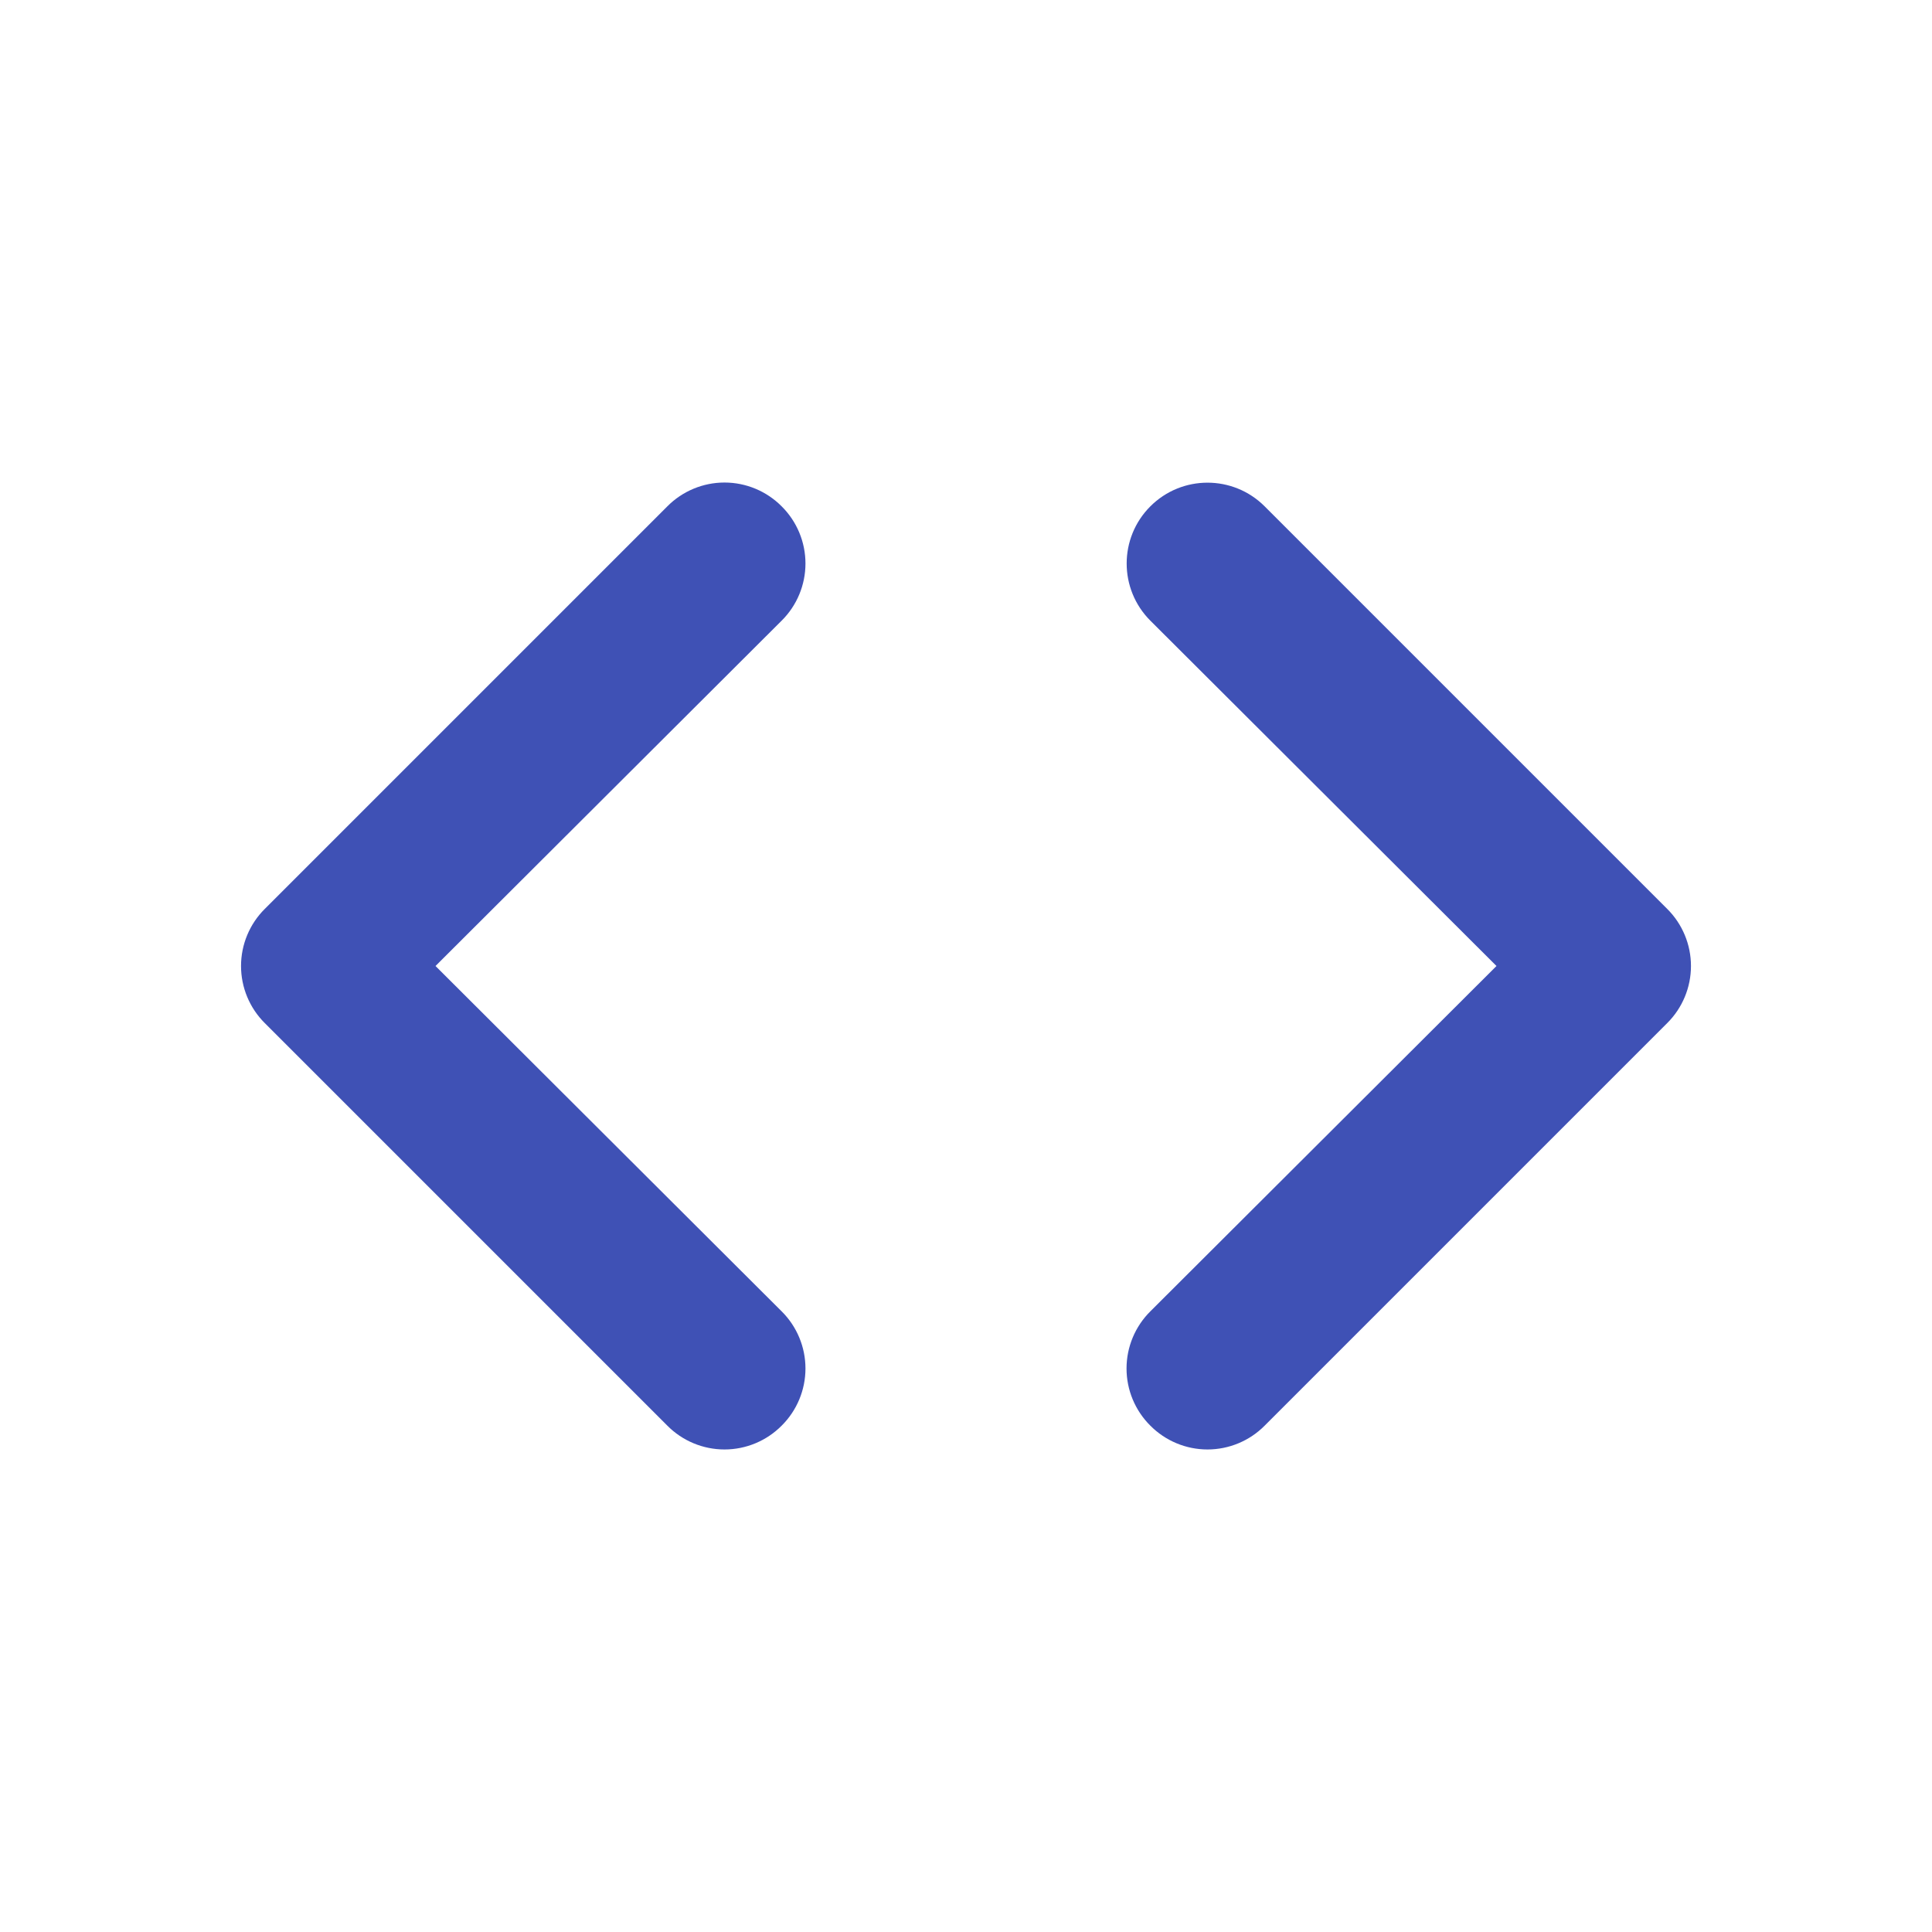
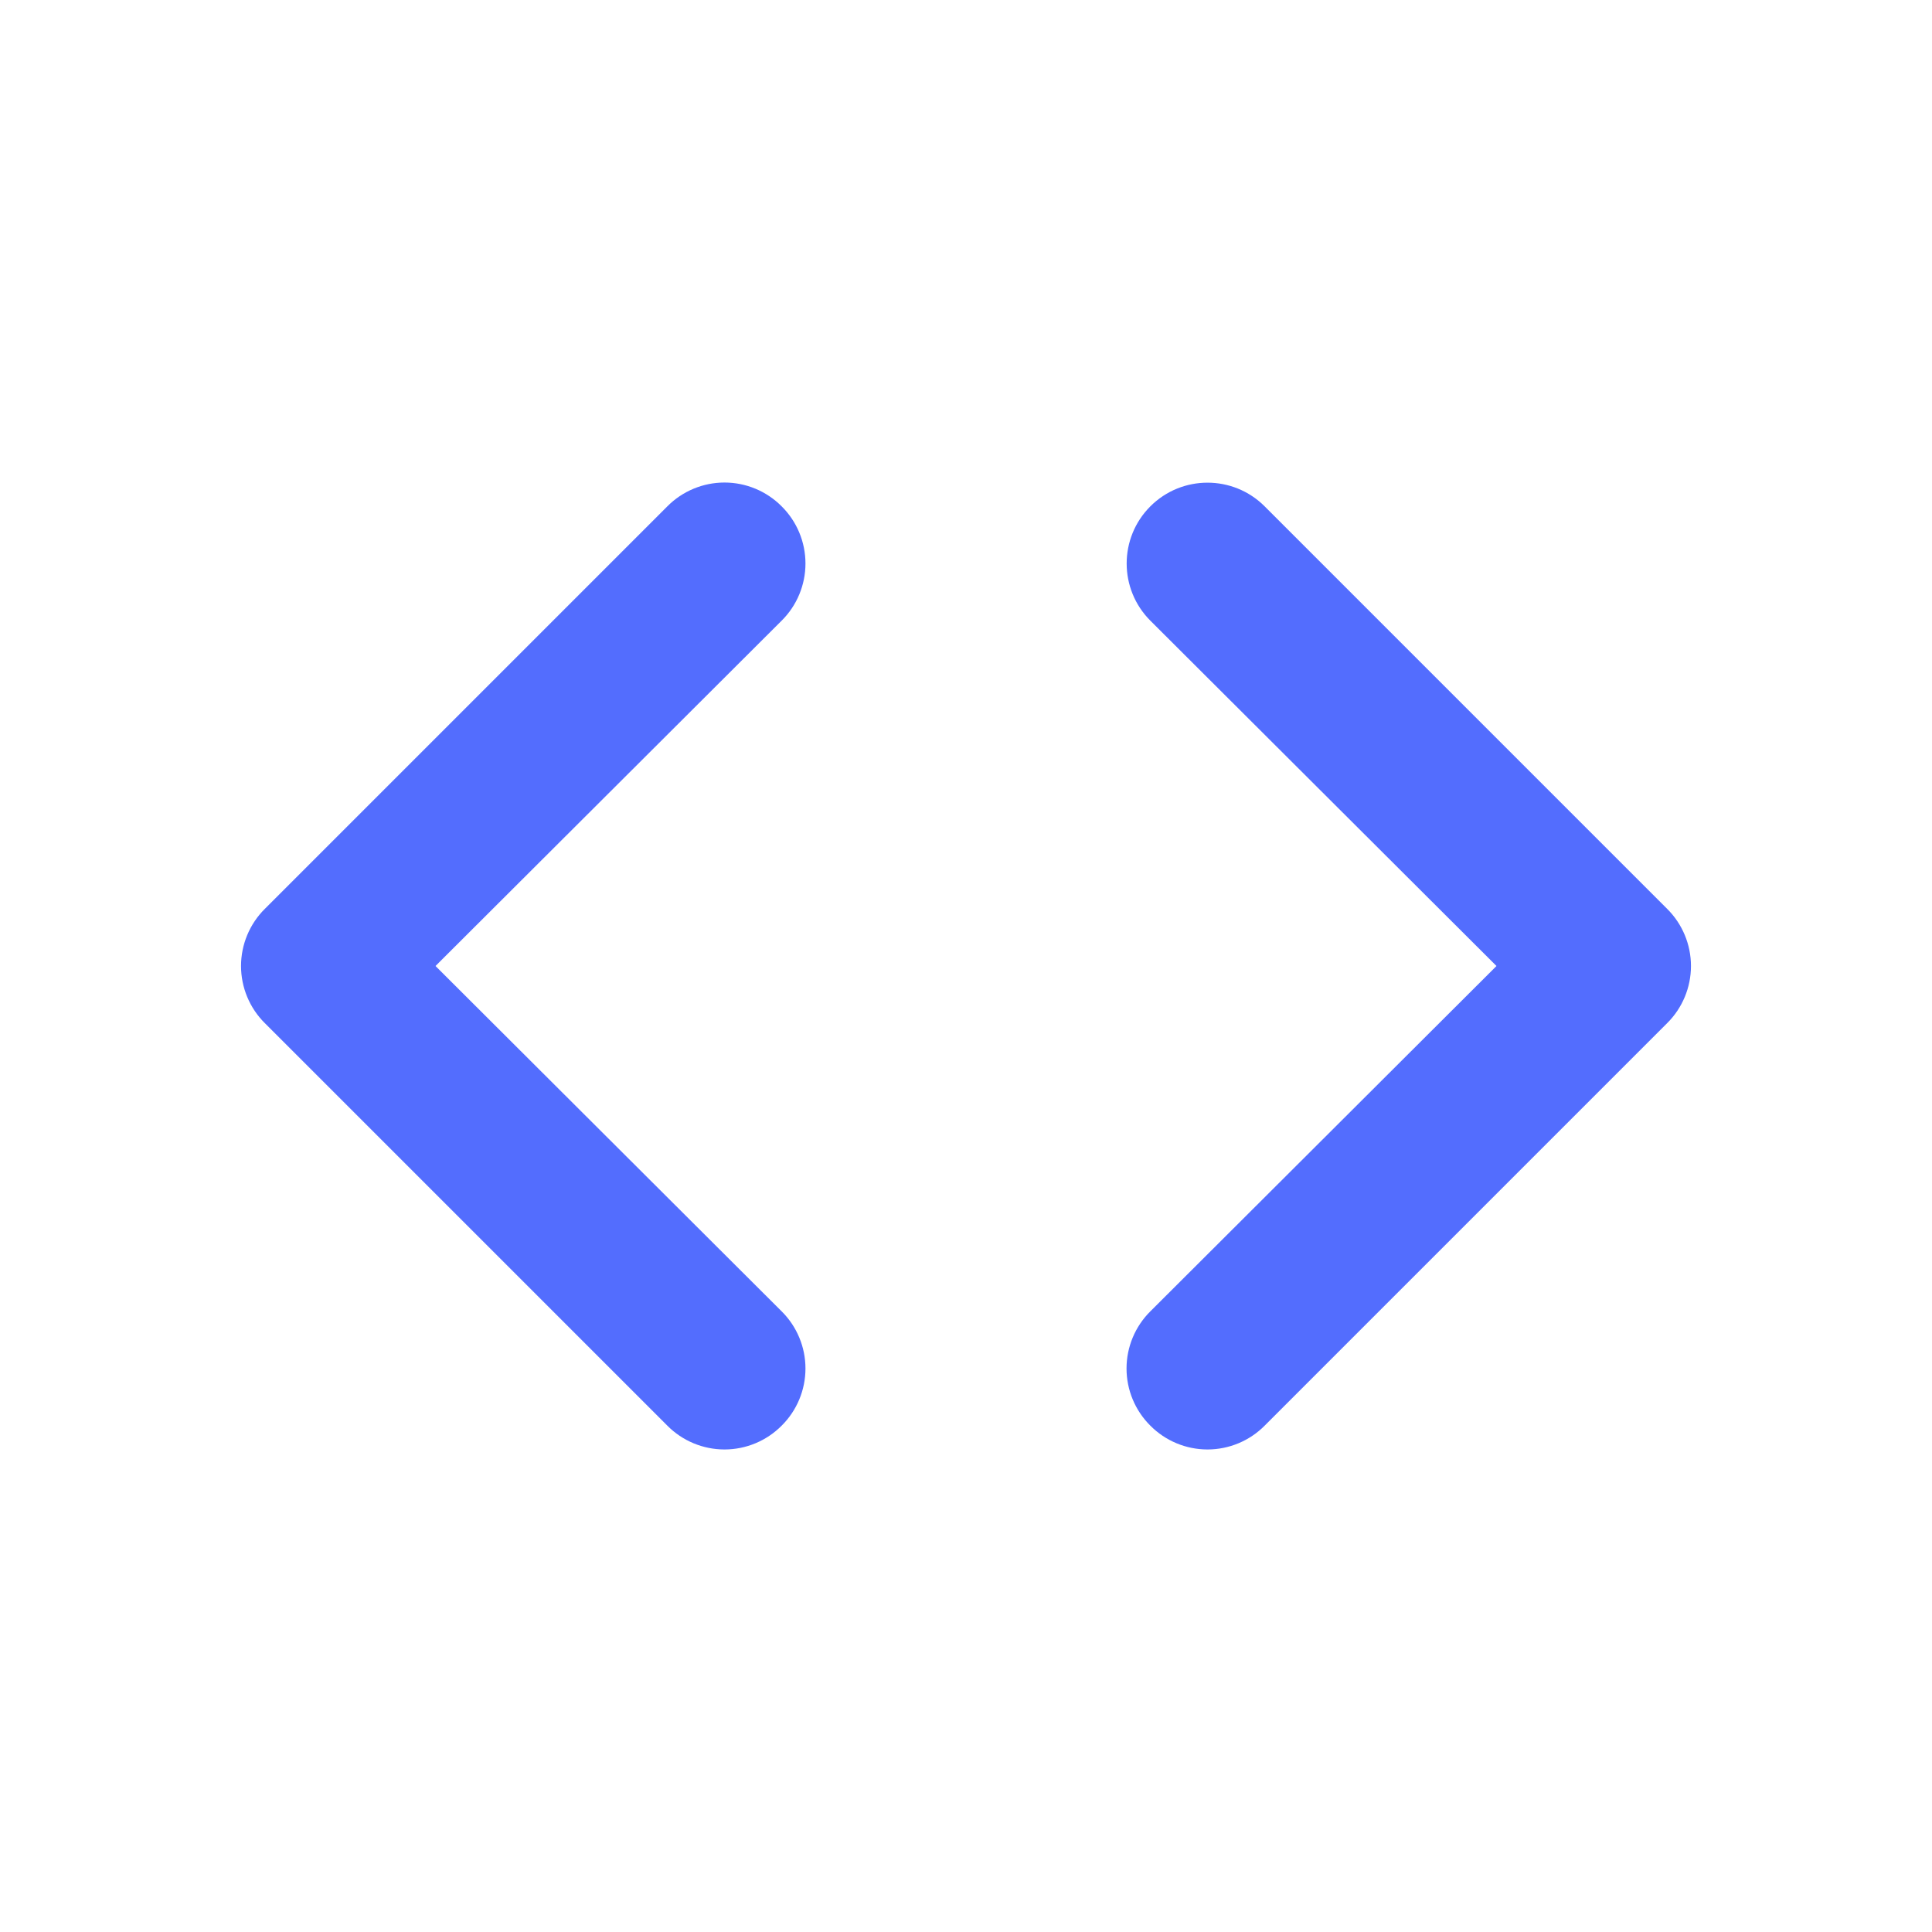
<svg xmlns="http://www.w3.org/2000/svg" viewBox="0 0 24 24">
-   <path fill="#3F51B5" d="M9.71 6.29a1 1 0 00-1.42 0l-5 5a1 1 0 000 1.42l5 5a1 1 0 001.42 0 1 1 0 000-1.42L5.41 12l4.3-4.29a1 1 0 000-1.42zm11 5l-5-5a1 1 0 00-1.42 1.42l4.3 4.29-4.3 4.29a1 1 0 000 1.42 1 1 0 001.42 0l5-5a1 1 0 000-1.42z" />
+   <path fill="#536DFE" d="M9.71 6.29a1 1 0 00-1.42 0l-5 5a1 1 0 000 1.42l5 5a1 1 0 001.42 0 1 1 0 000-1.42L5.41 12l4.3-4.29a1 1 0 000-1.42zm11 5l-5-5a1 1 0 00-1.42 1.42l4.3 4.29-4.3 4.29a1 1 0 000 1.42 1 1 0 001.42 0l5-5a1 1 0 000-1.42z" />
</svg>
